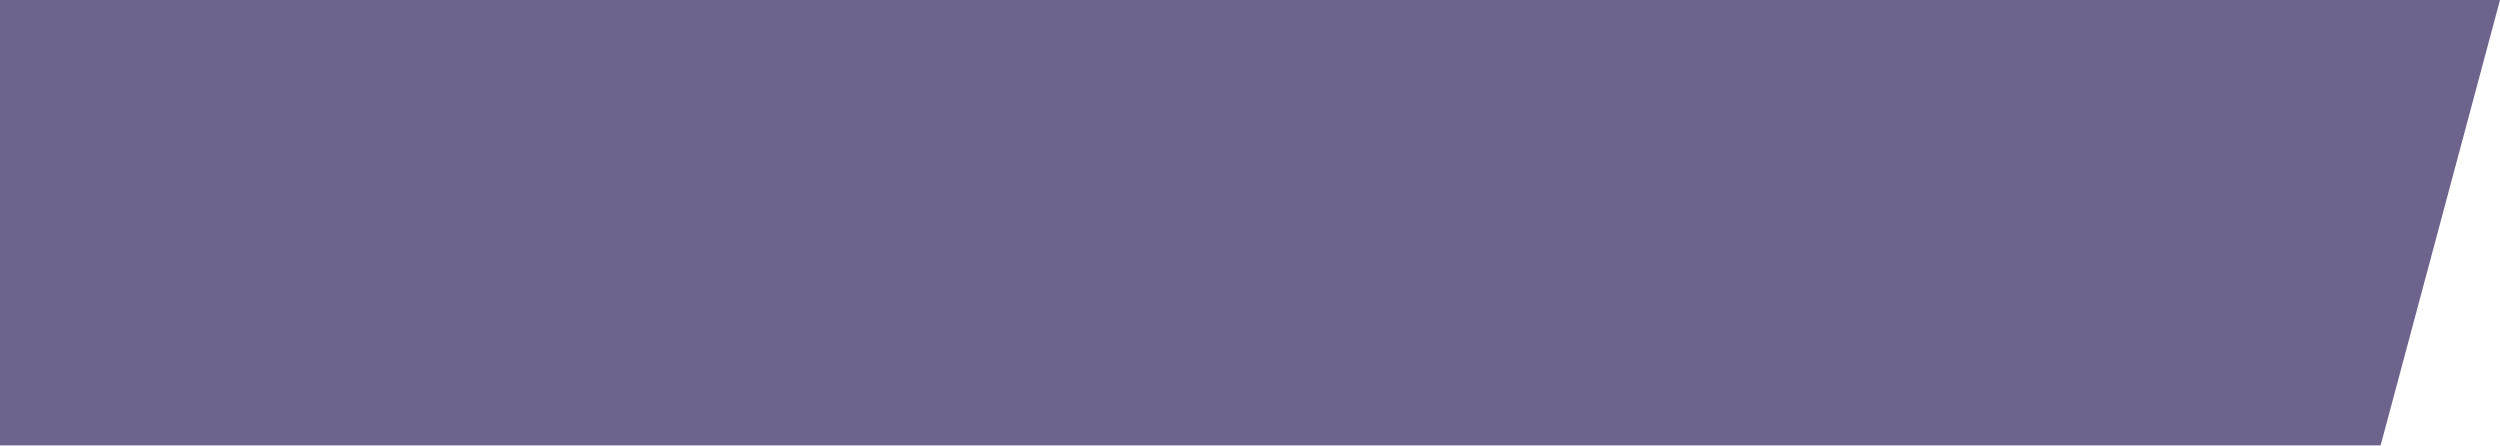
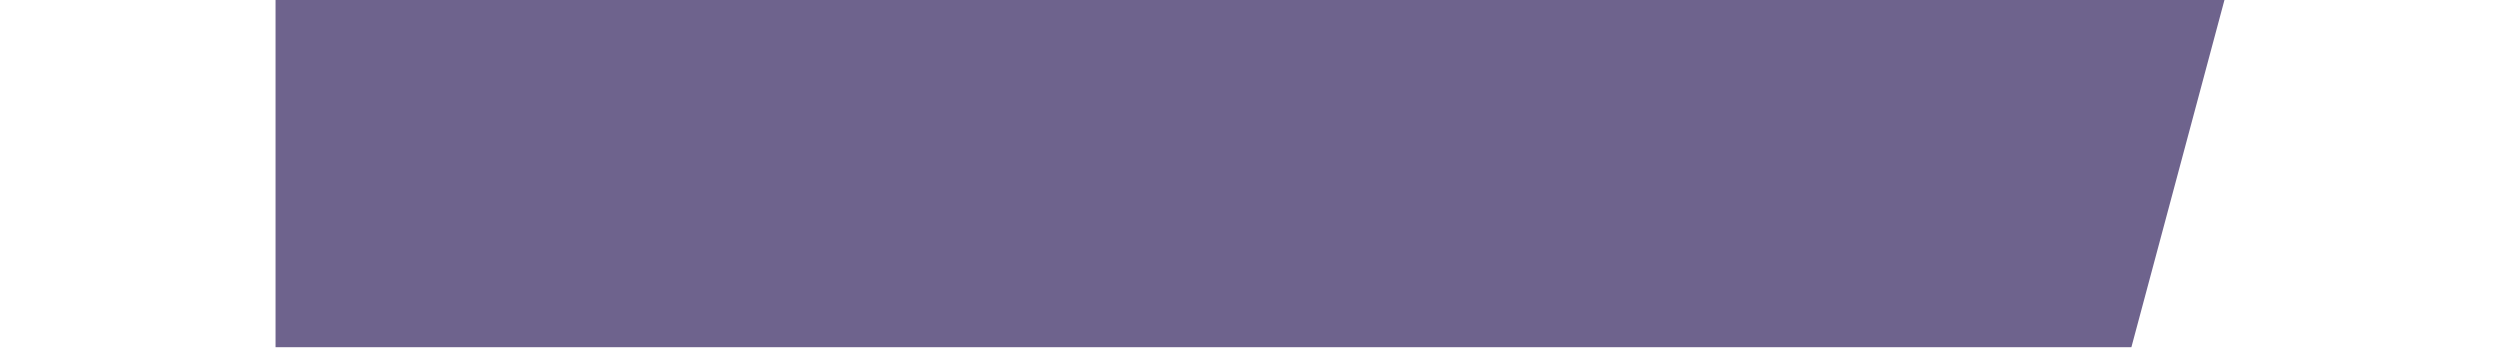
- <svg xmlns="http://www.w3.org/2000/svg" version="1.1" id="Layer_1" x="0px" y="0px" viewBox="-51.667 37.725 81.667 14.55" enable-background="new -51.667 37.725 81.667 14.55" xml:space="preserve">
+ <svg xmlns="http://www.w3.org/2000/svg" version="1.1" id="Layer_1" x="0px" y="0px" viewBox="-51.667 37.725 81.667 14.55" width="1440px" height="200px" enable-background="new -51.667 37.725 81.667 14.55" xml:space="preserve">
  <polygon fill="#211050" fill-opacity="0.65" points="30,37.725 26.1,52.275 -51.667,52.275 -51.667,37.725 " />
</svg>
